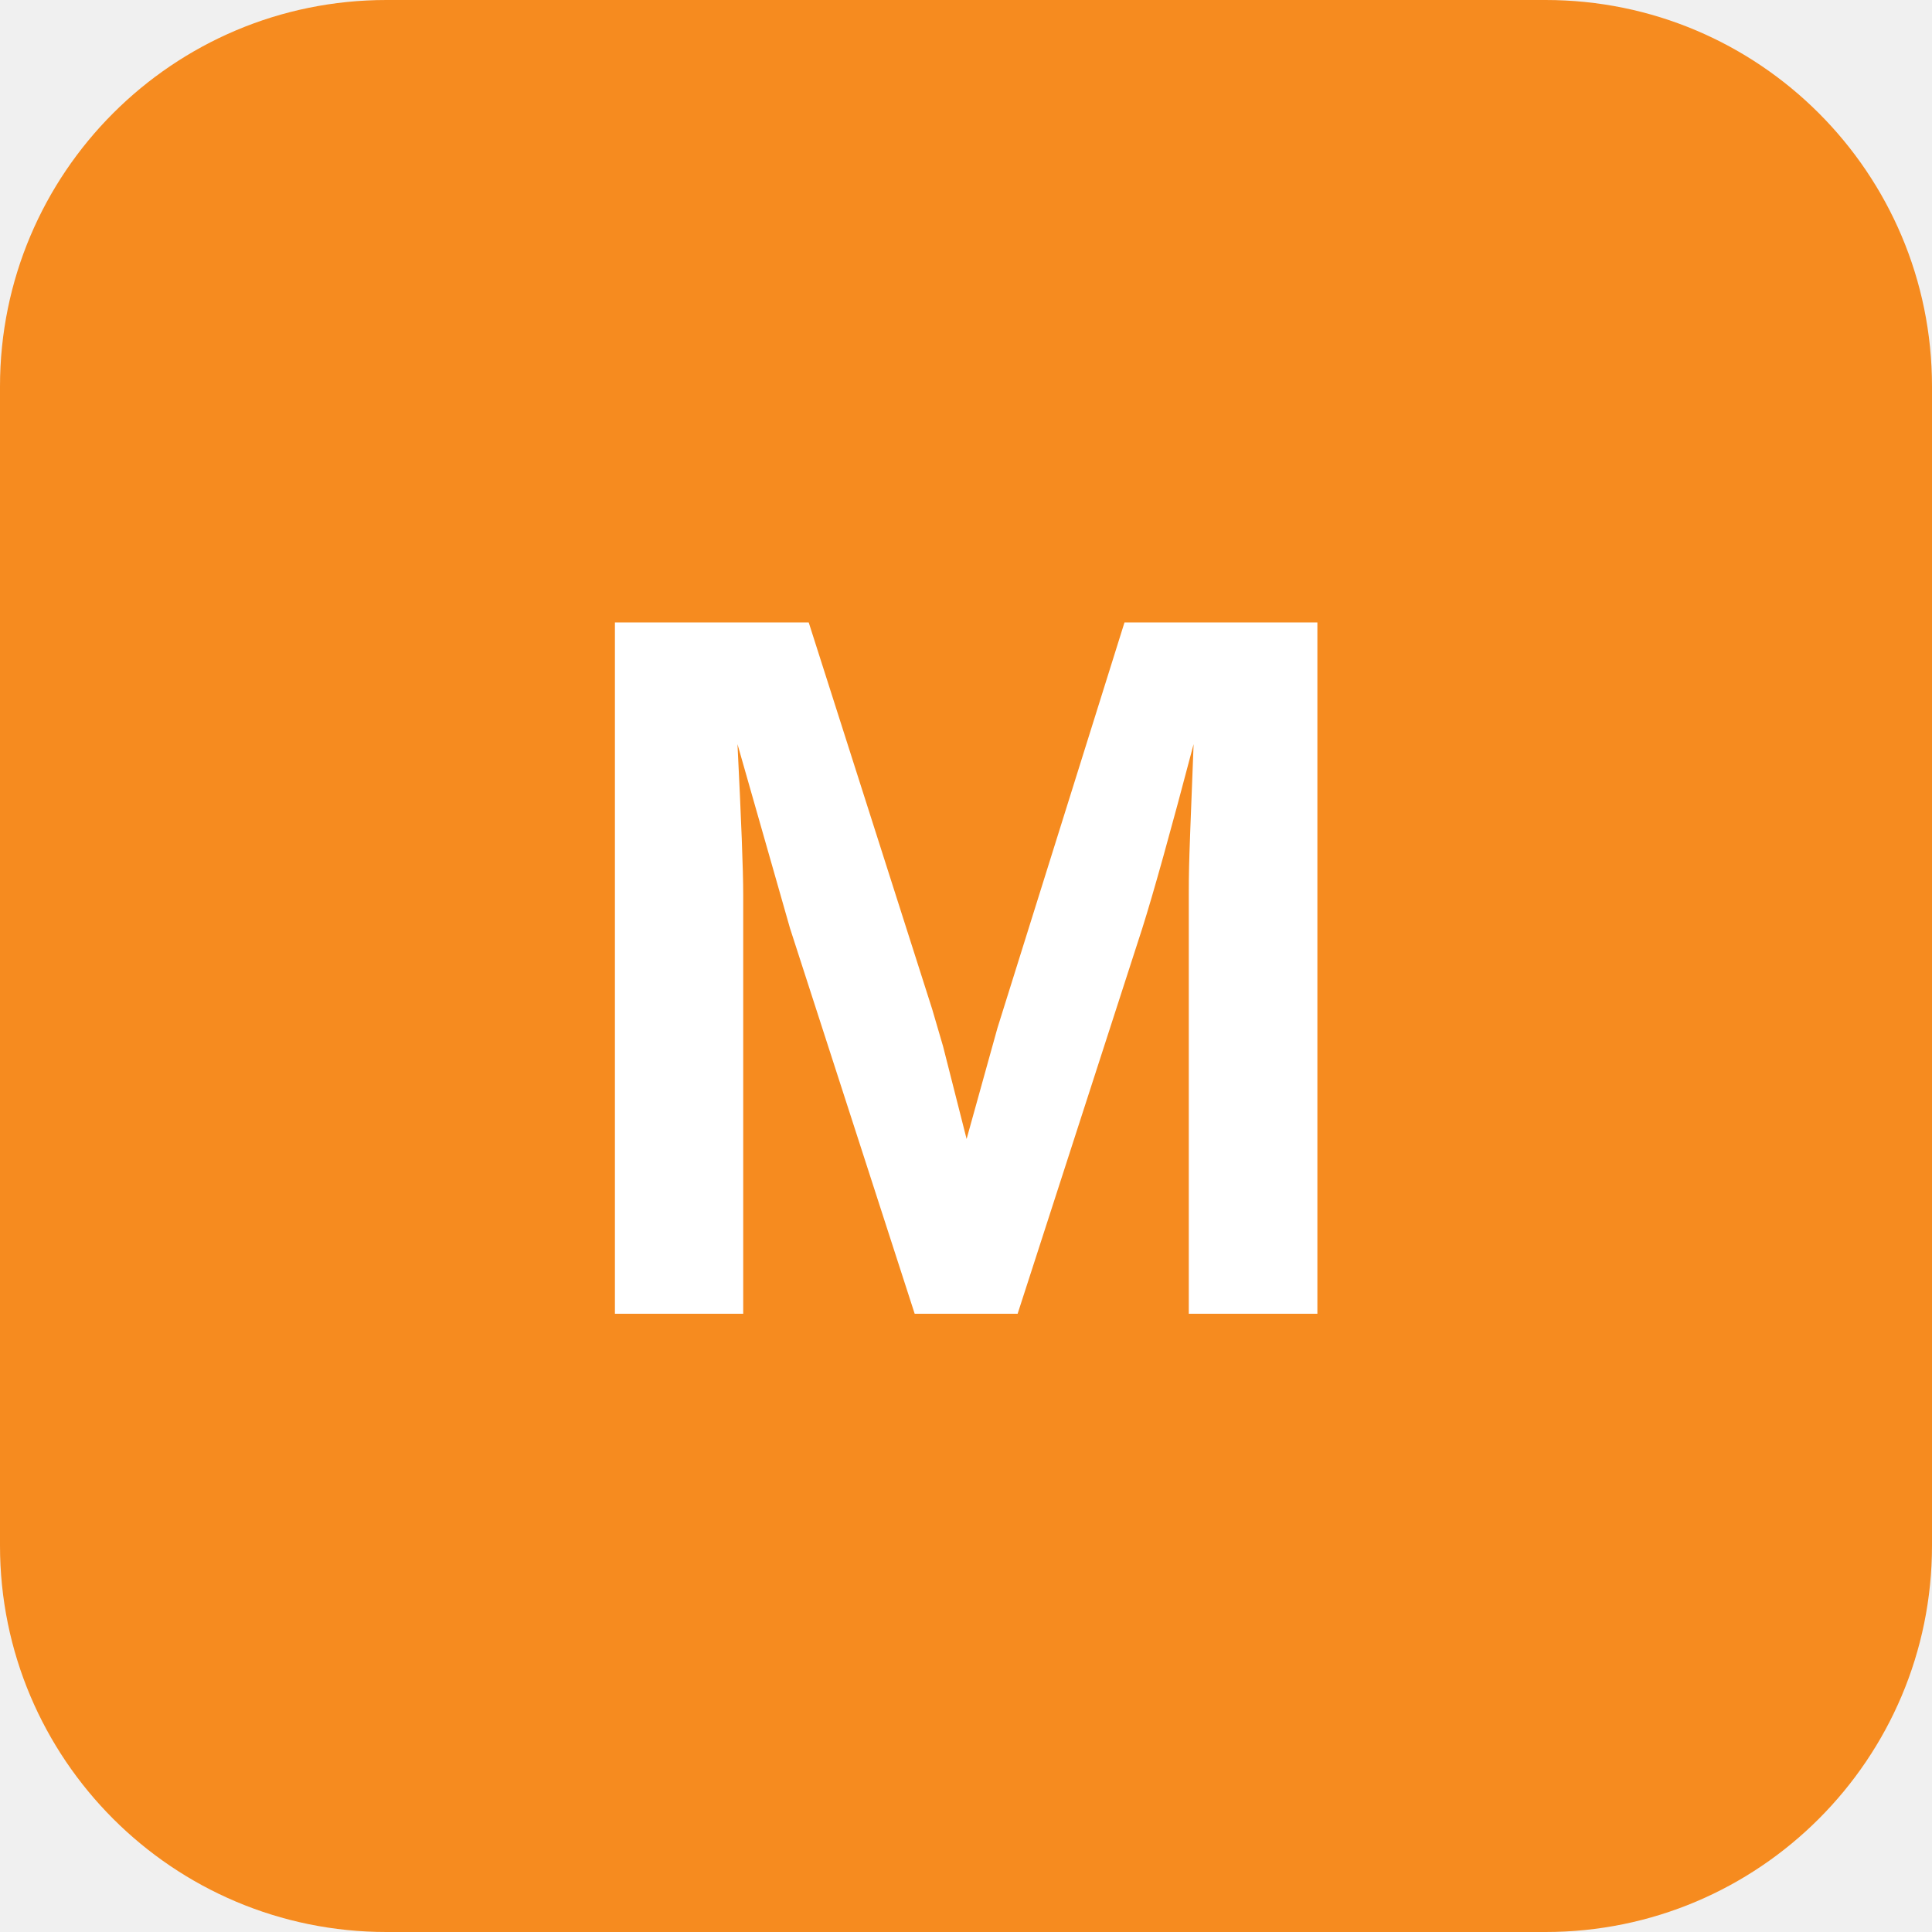
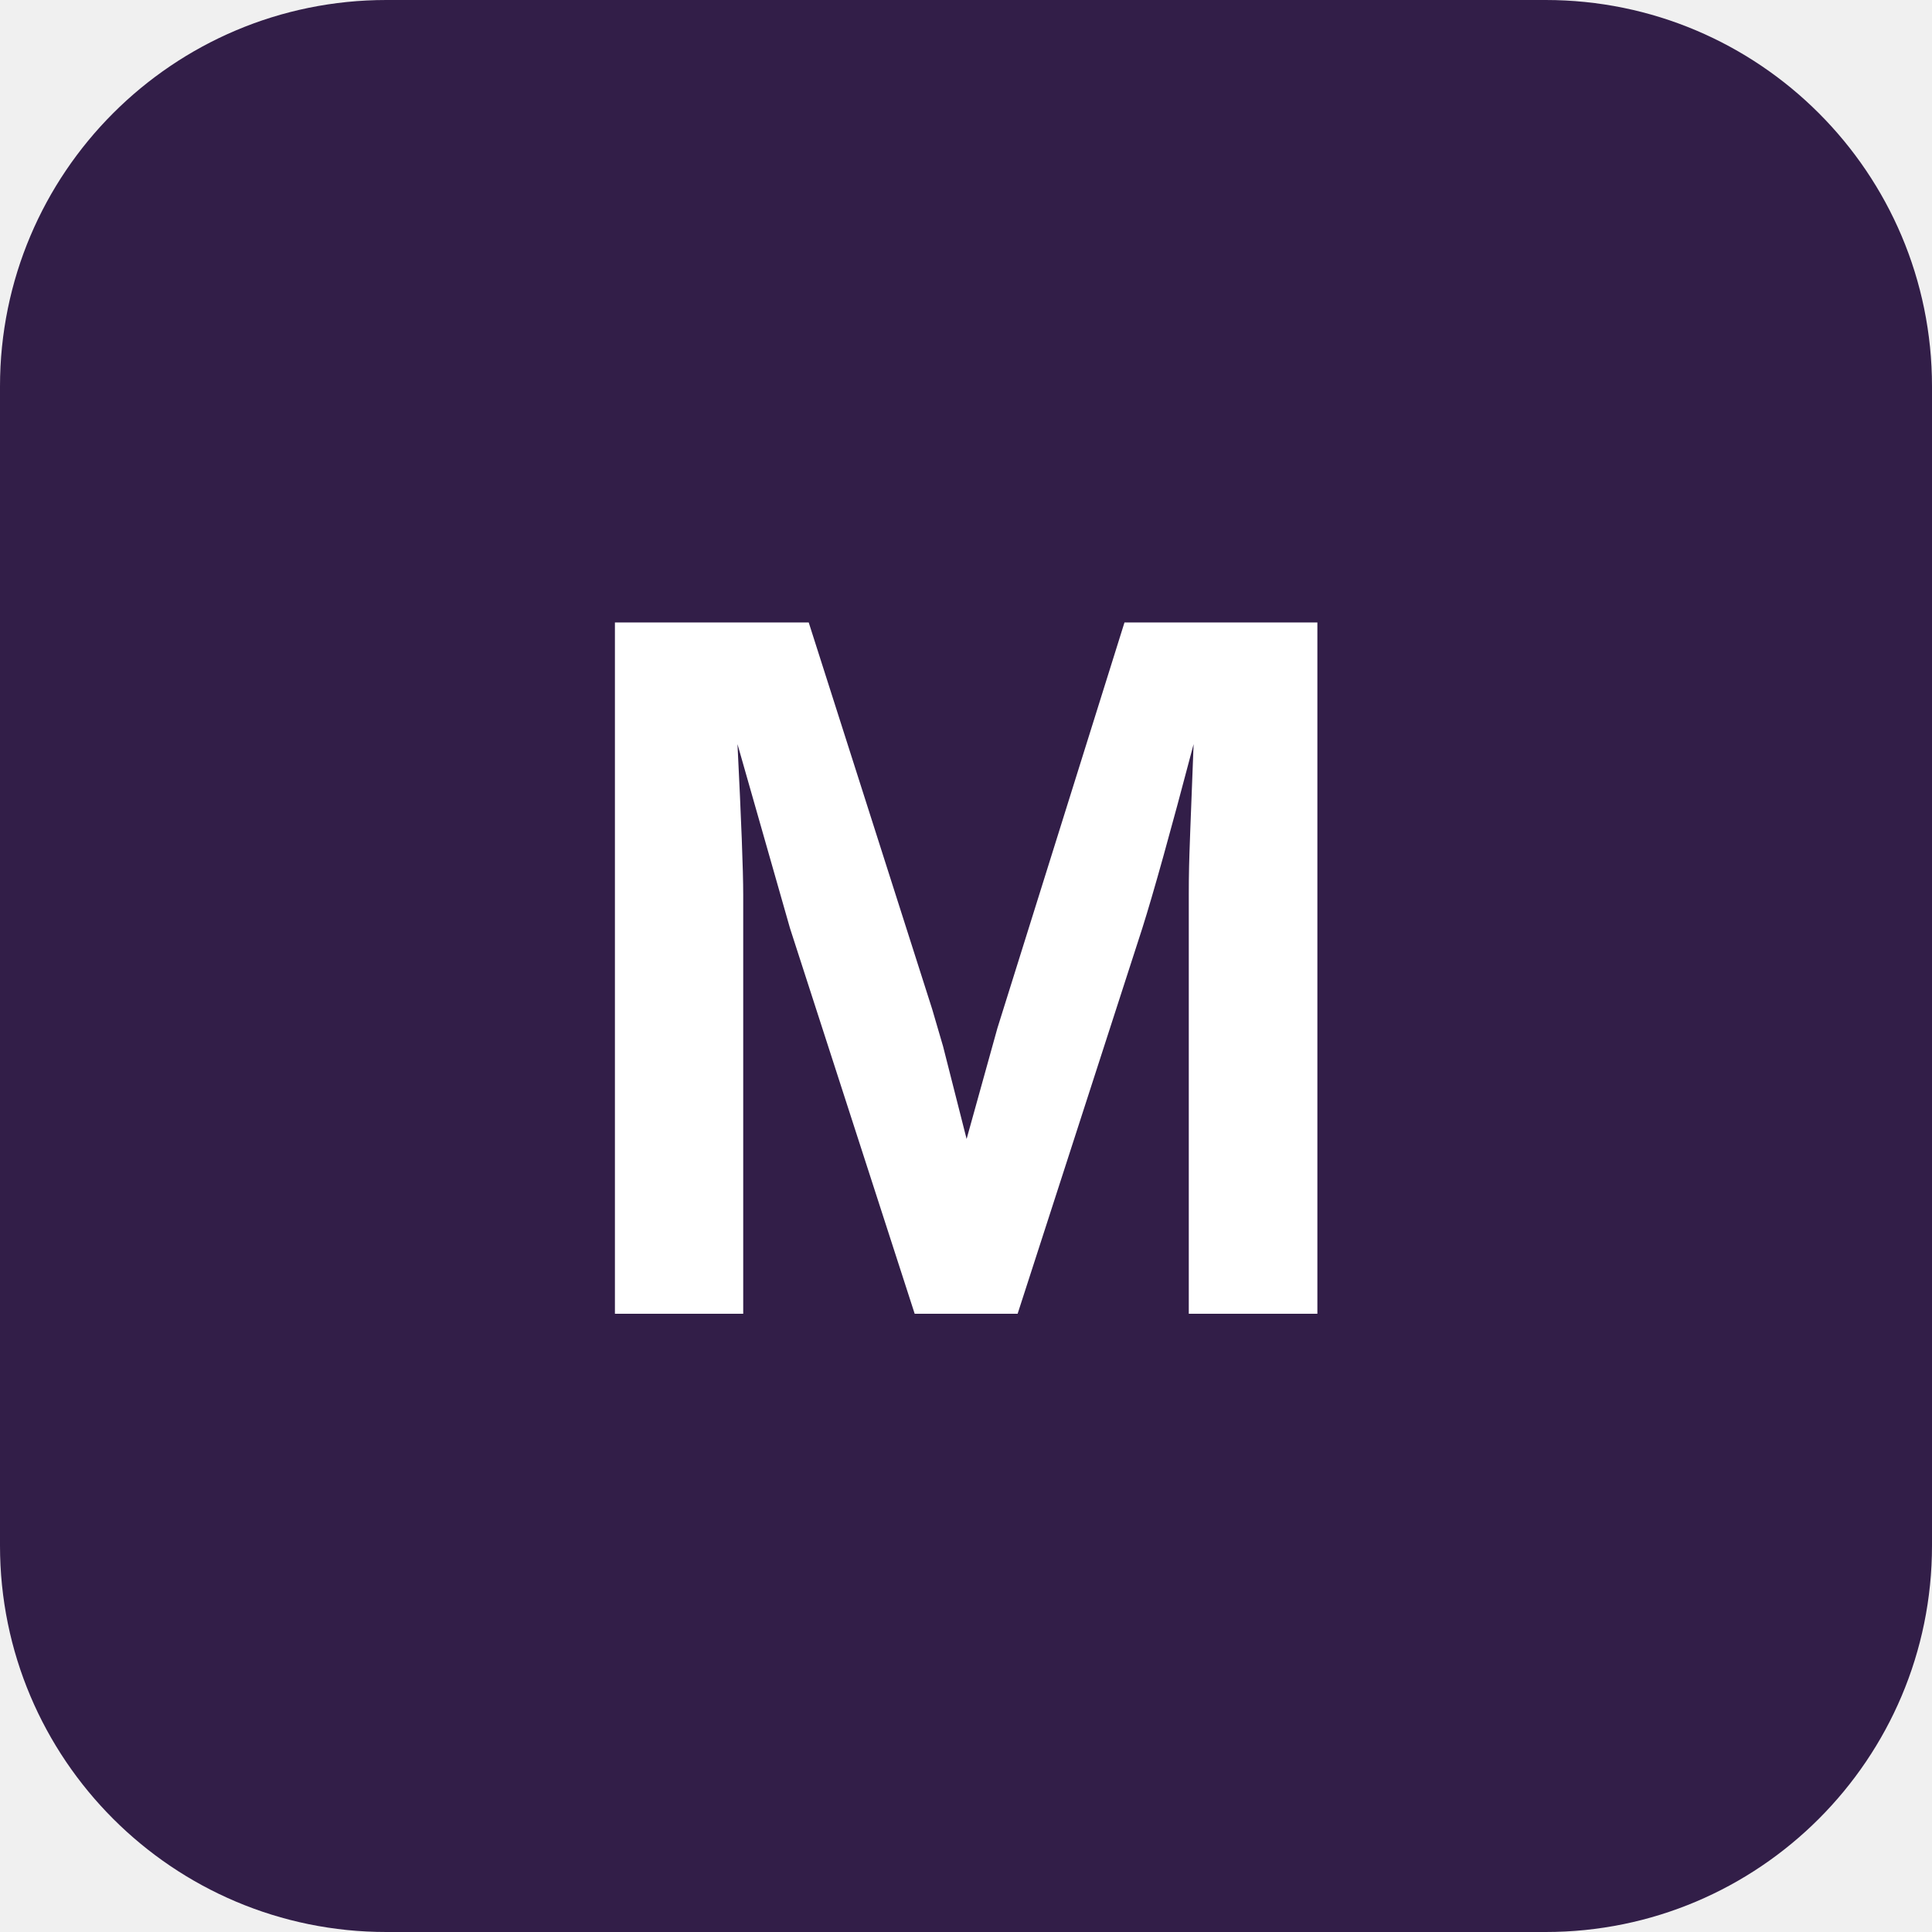
<svg xmlns="http://www.w3.org/2000/svg" viewBox="0 0 100 100">
-   <rect width="100" height="100" rx="20" fill="#F68B1F" />
+   <rect width="100" height="100" rx="20" fill="#321E48" />
  <text x="50" y="68" font-family="Arial,sans-serif" font-size="52" font-weight="bold" fill="white" text-anchor="middle">M</text>
</svg>
